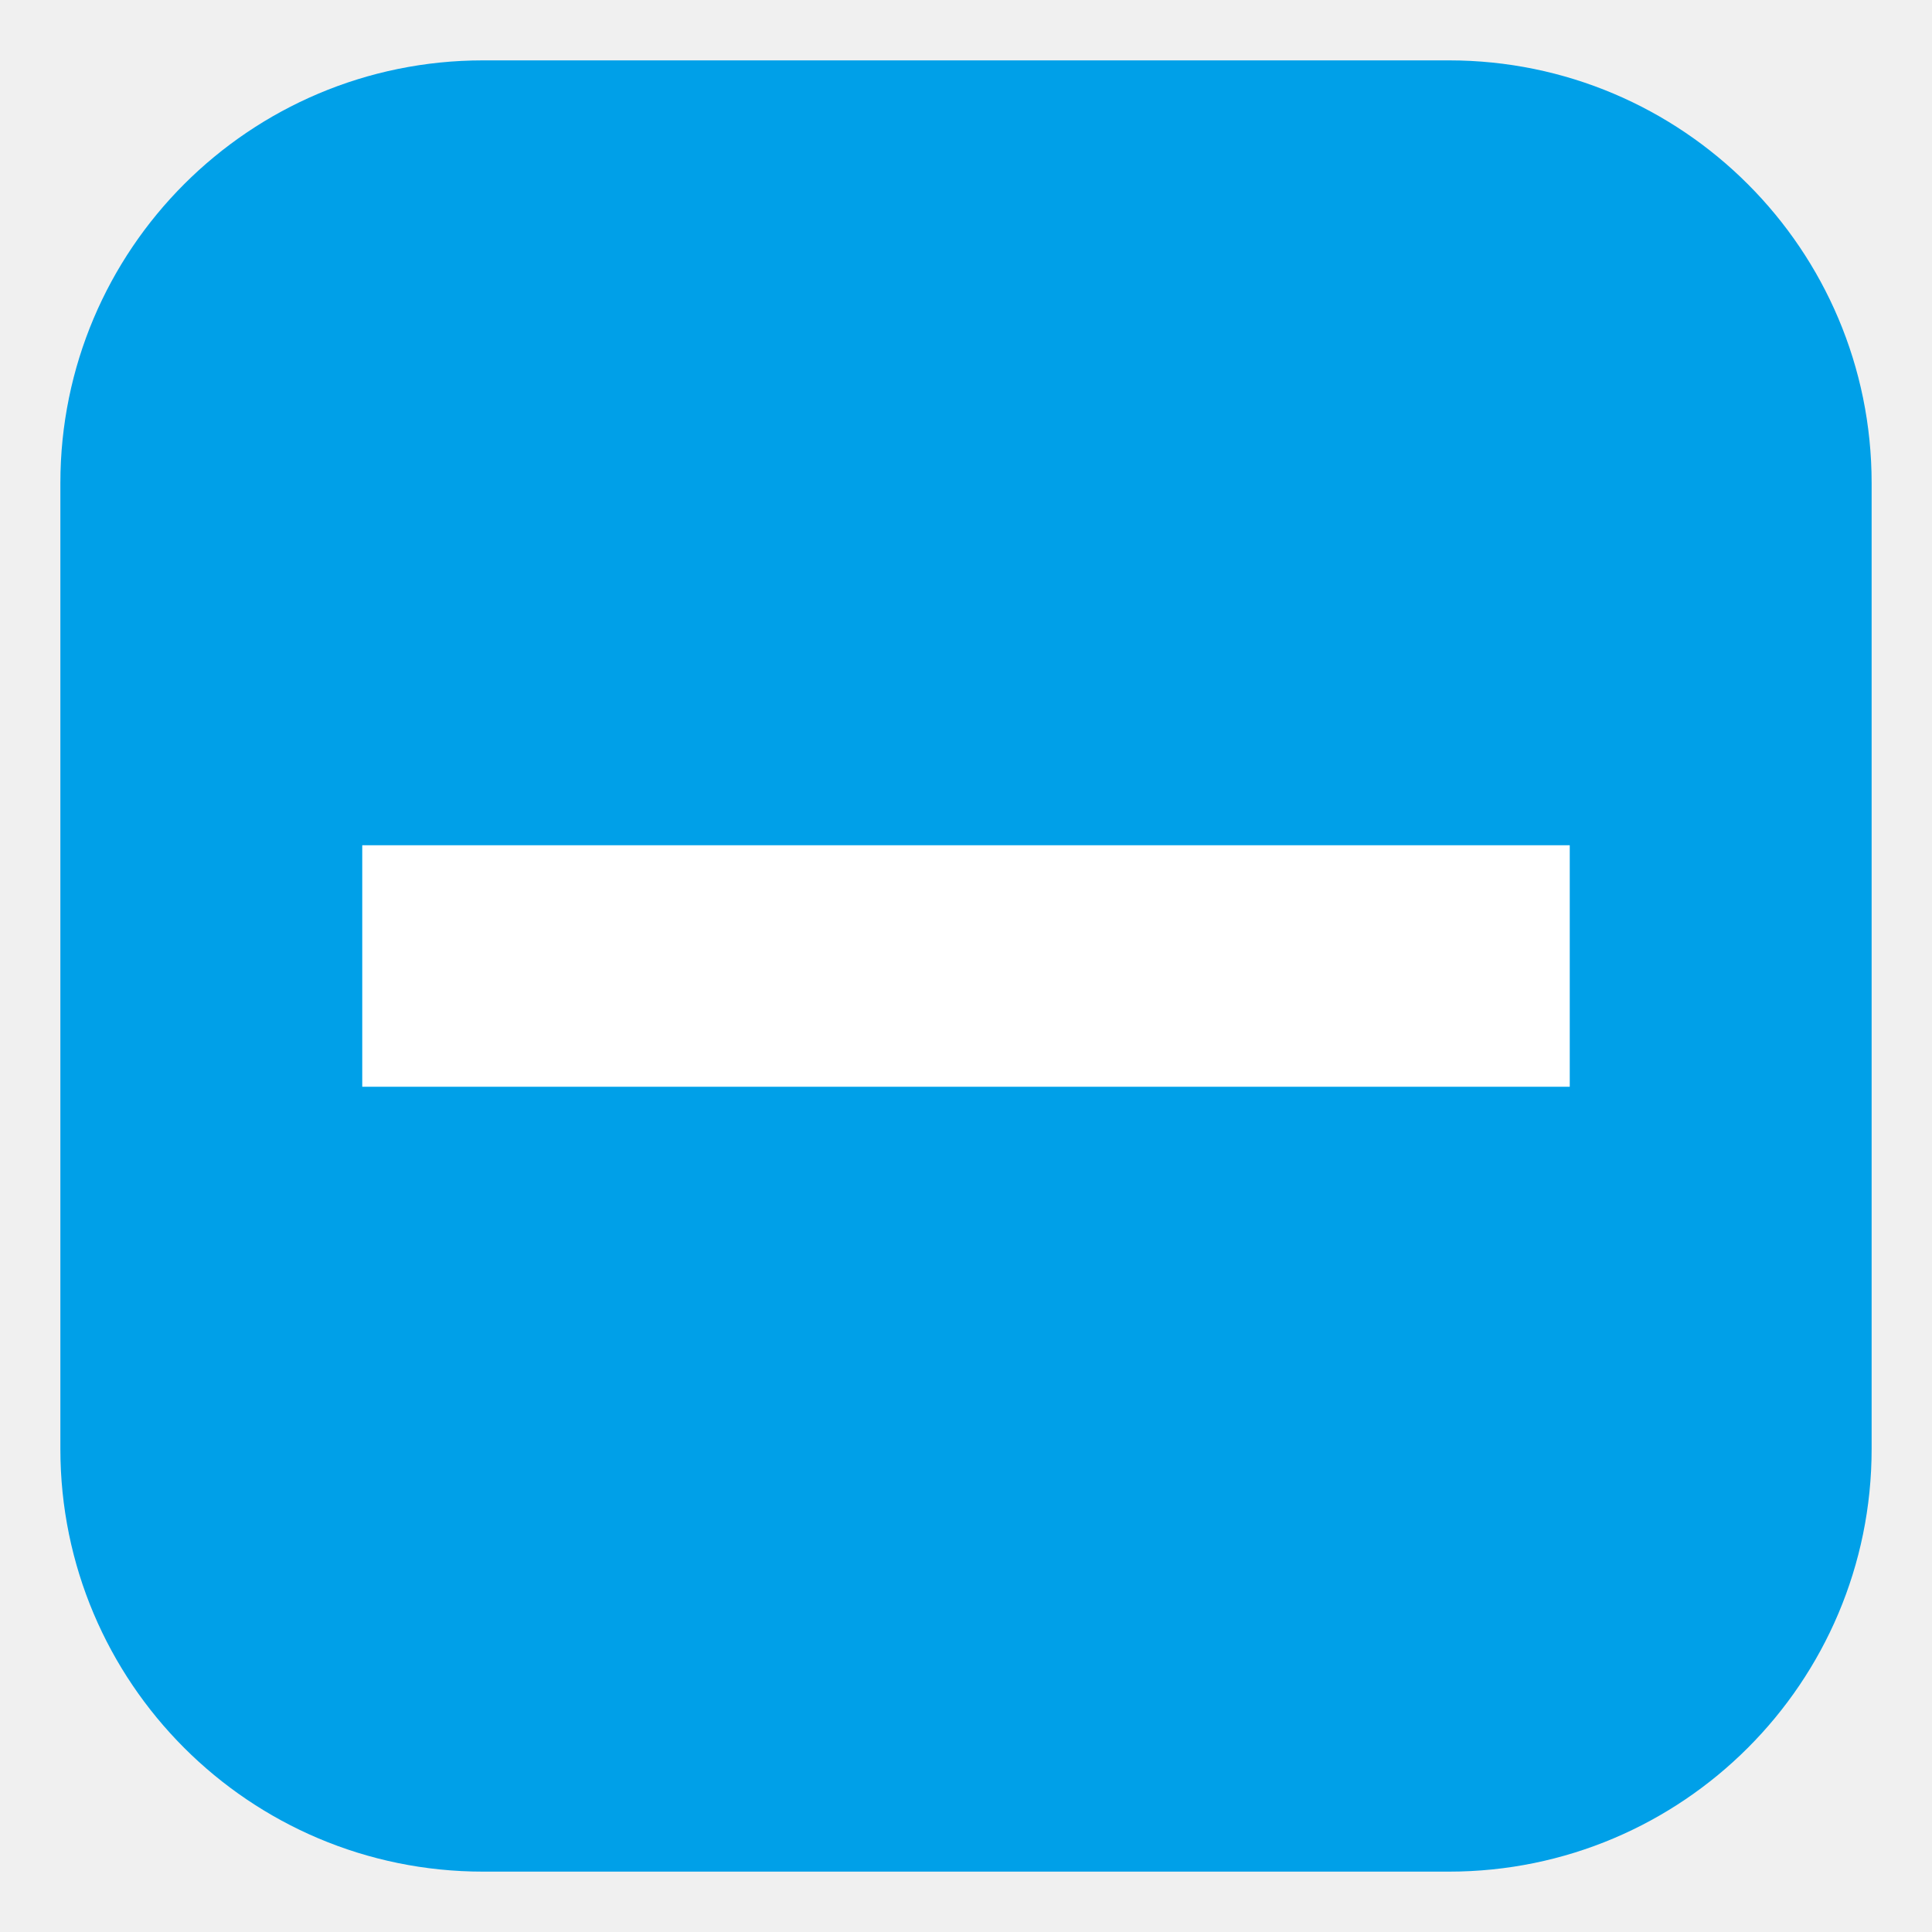
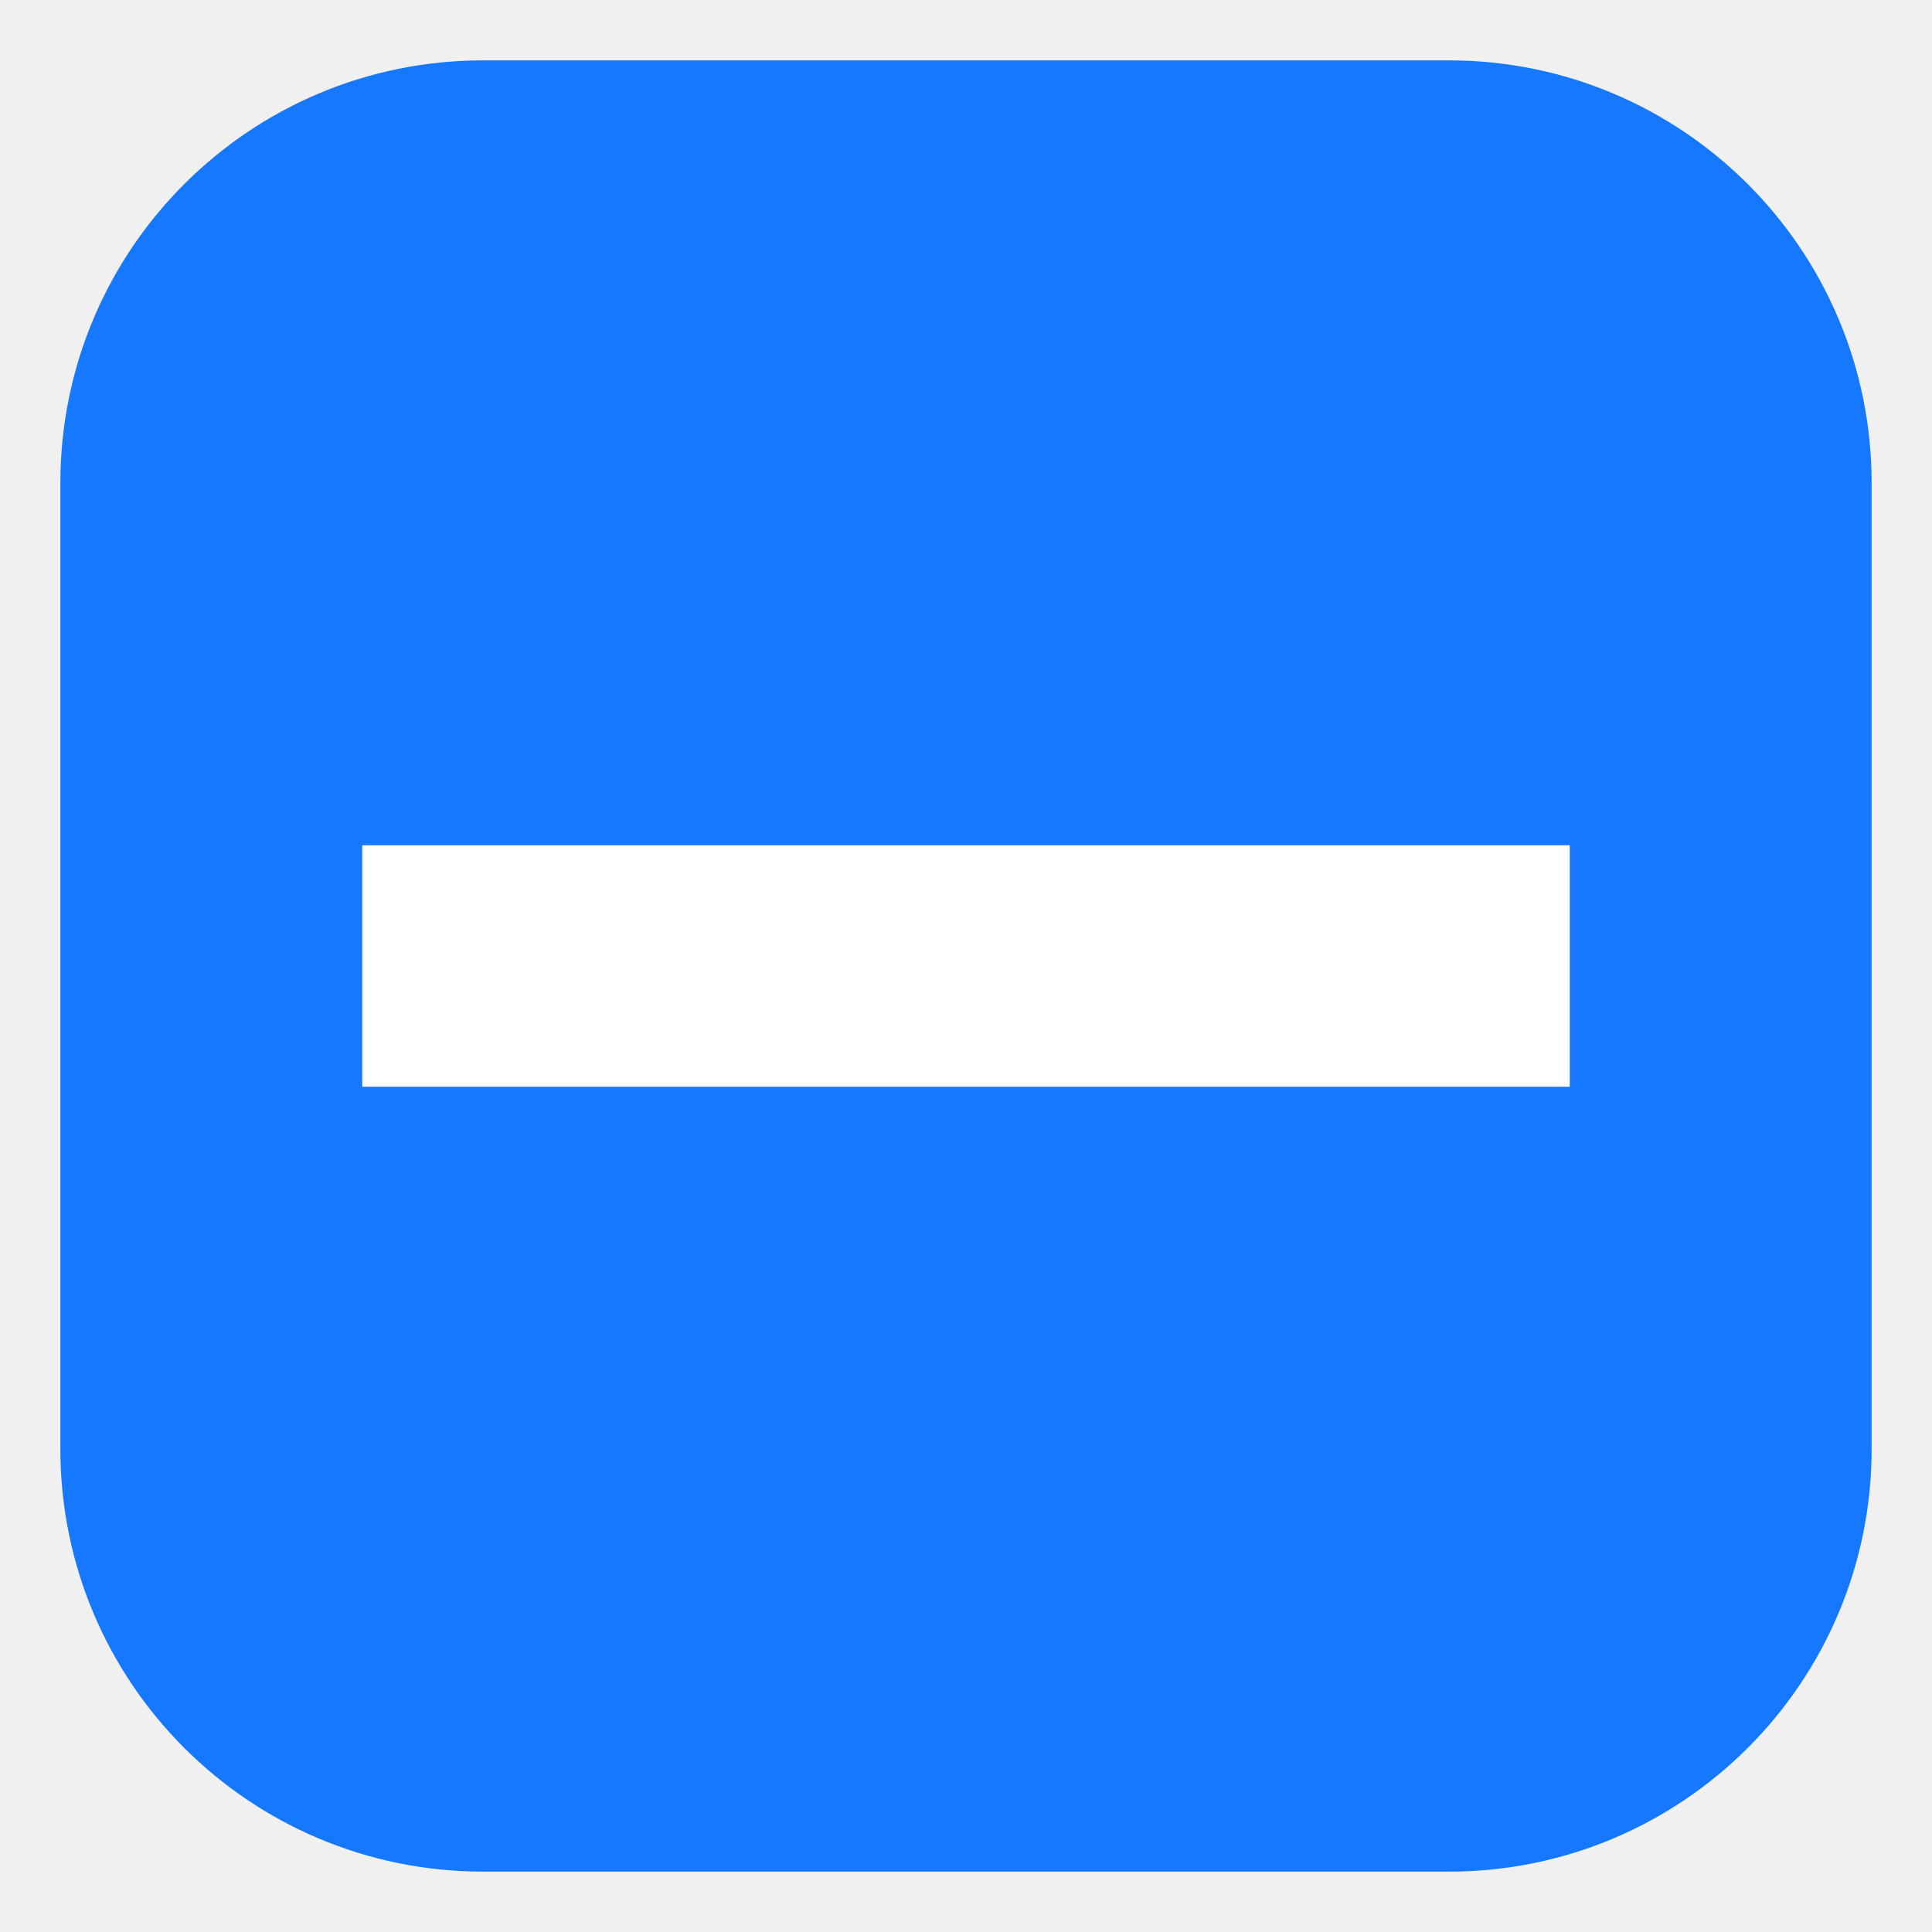
<svg xmlns="http://www.w3.org/2000/svg" width="16" height="16">
-   <rect x="1" y="1" width="14" height="14" fill="#00a0e8" stroke="#00a0e8" stroke-width="1px" rx="3" ry="3" />
+   <rect x="1" y="1" width="14" height="14" fill="#1677FF" stroke="#1677FF" stroke-width="1px" rx="3" ry="3" />
  <line x1="3" y1="8" x2="13" y2="8" stroke-width="2" stroke="white" />
</svg>
